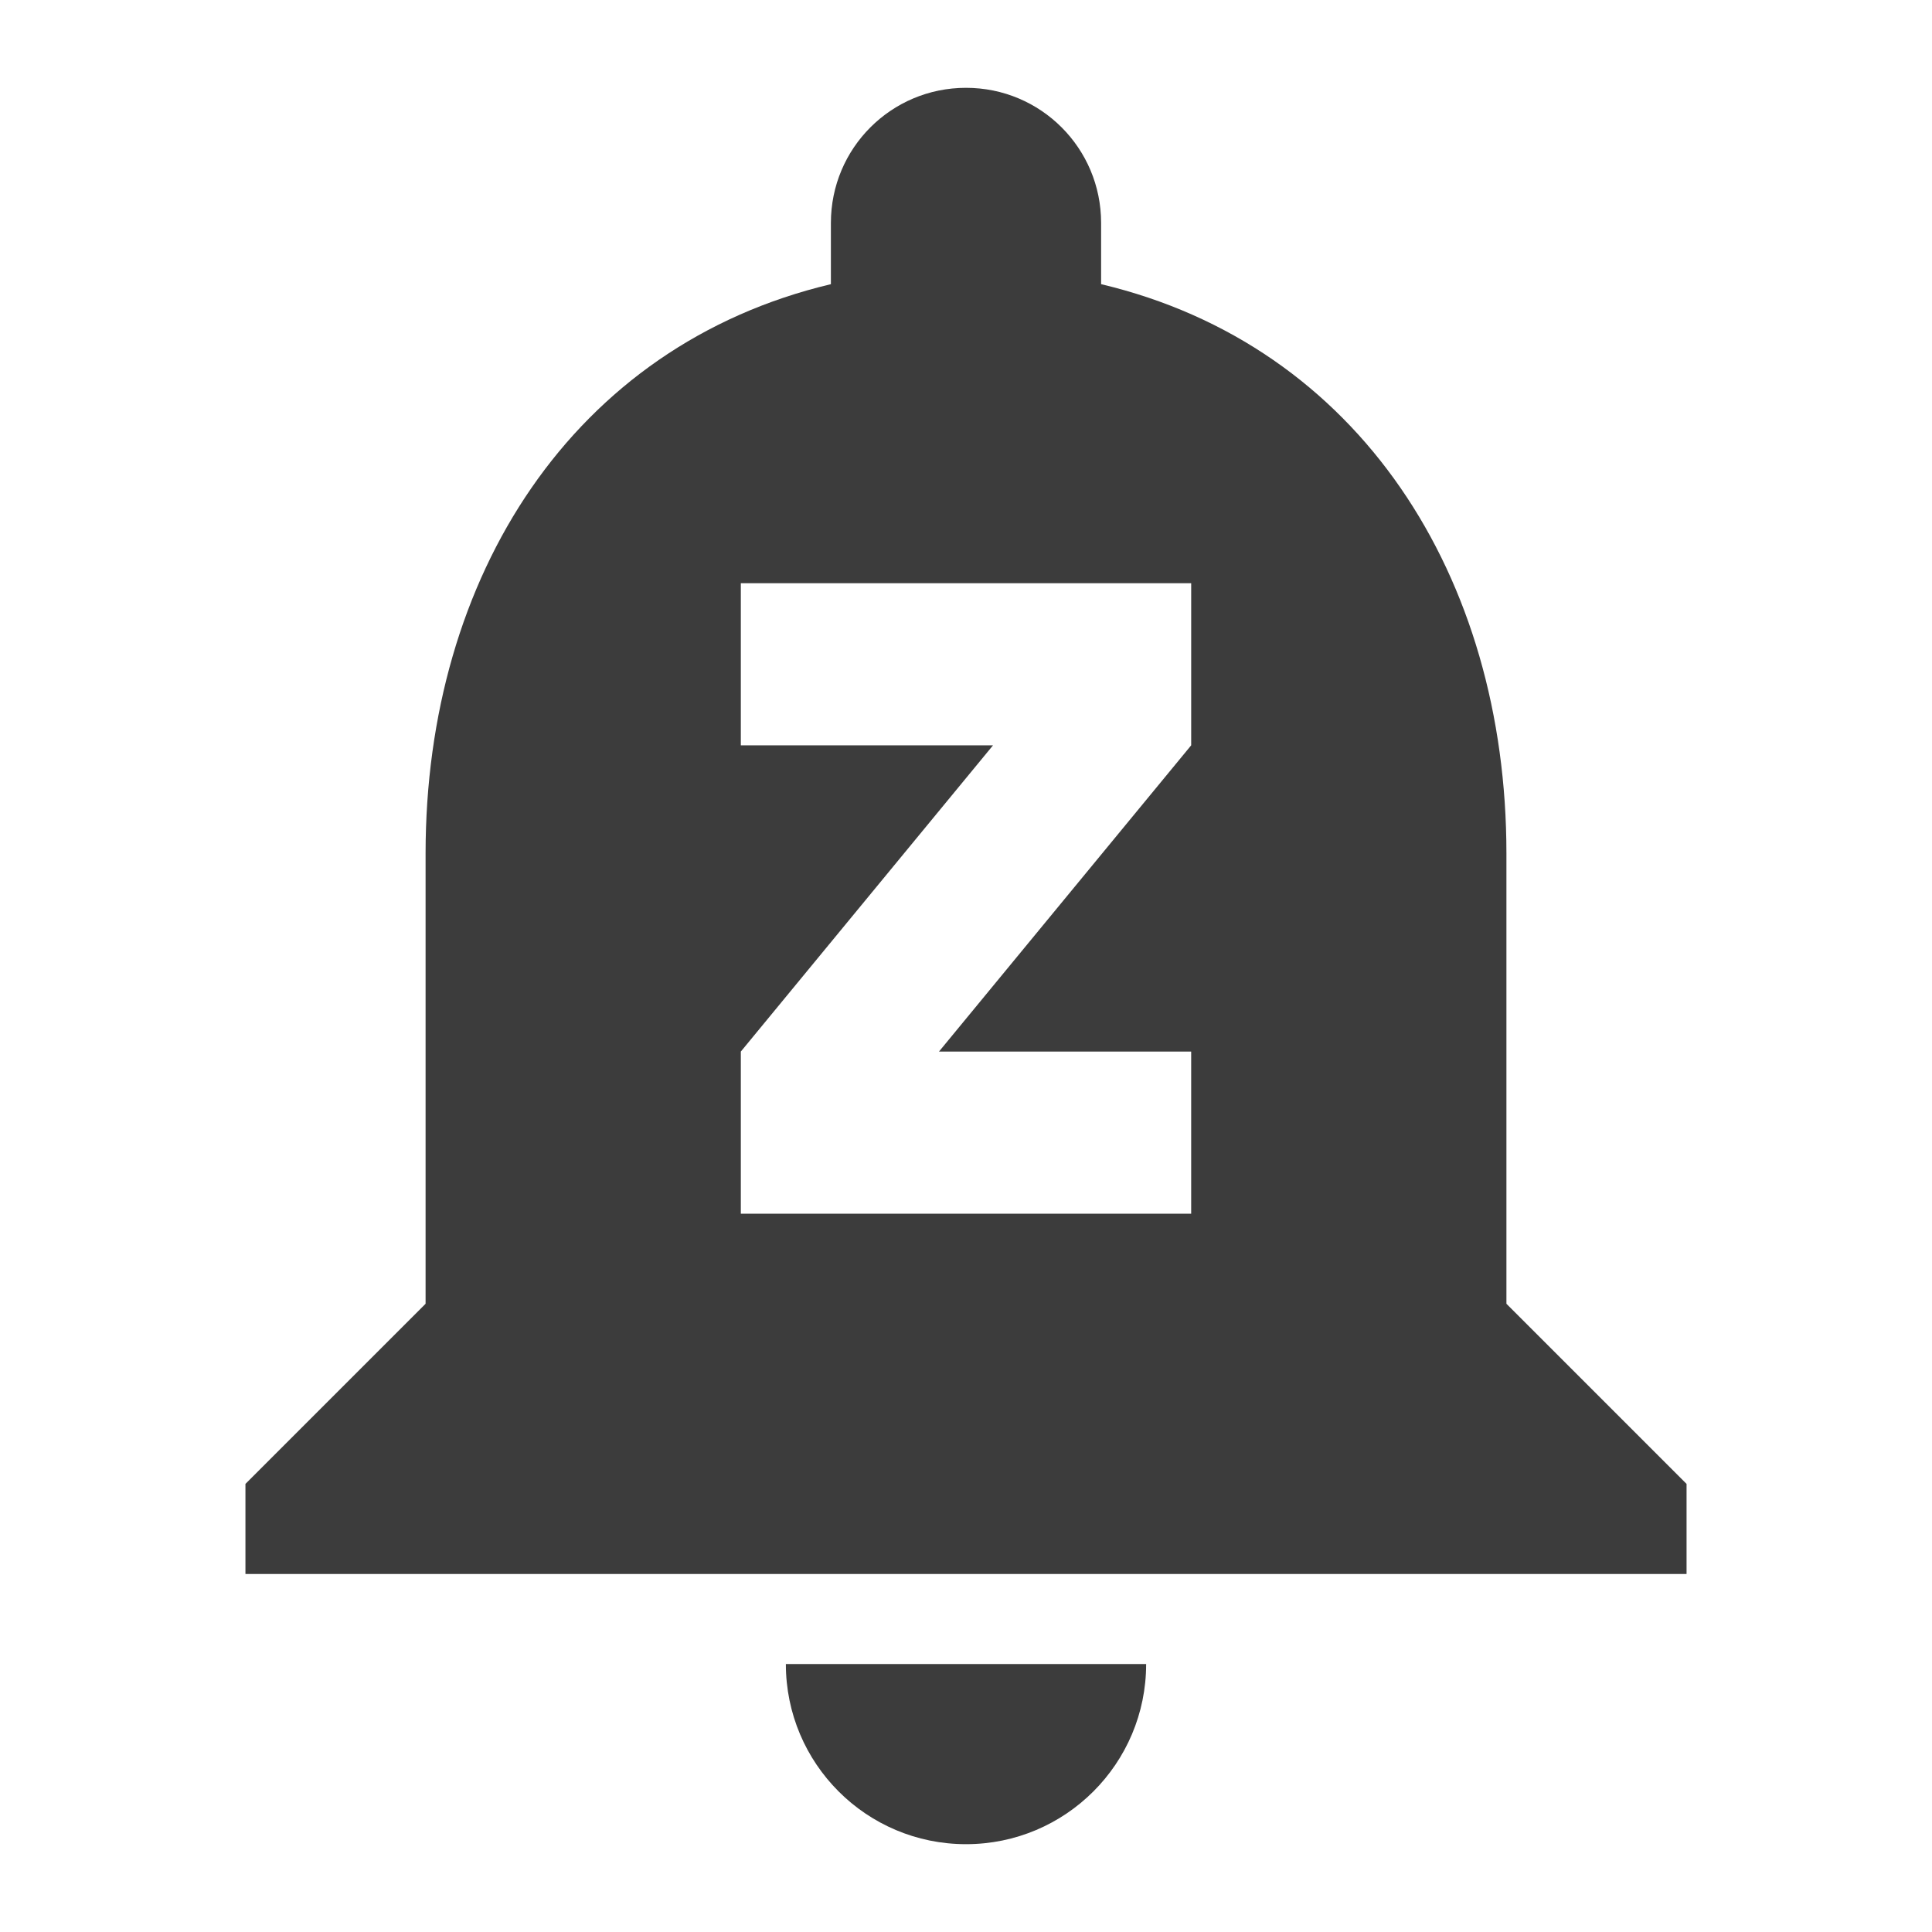
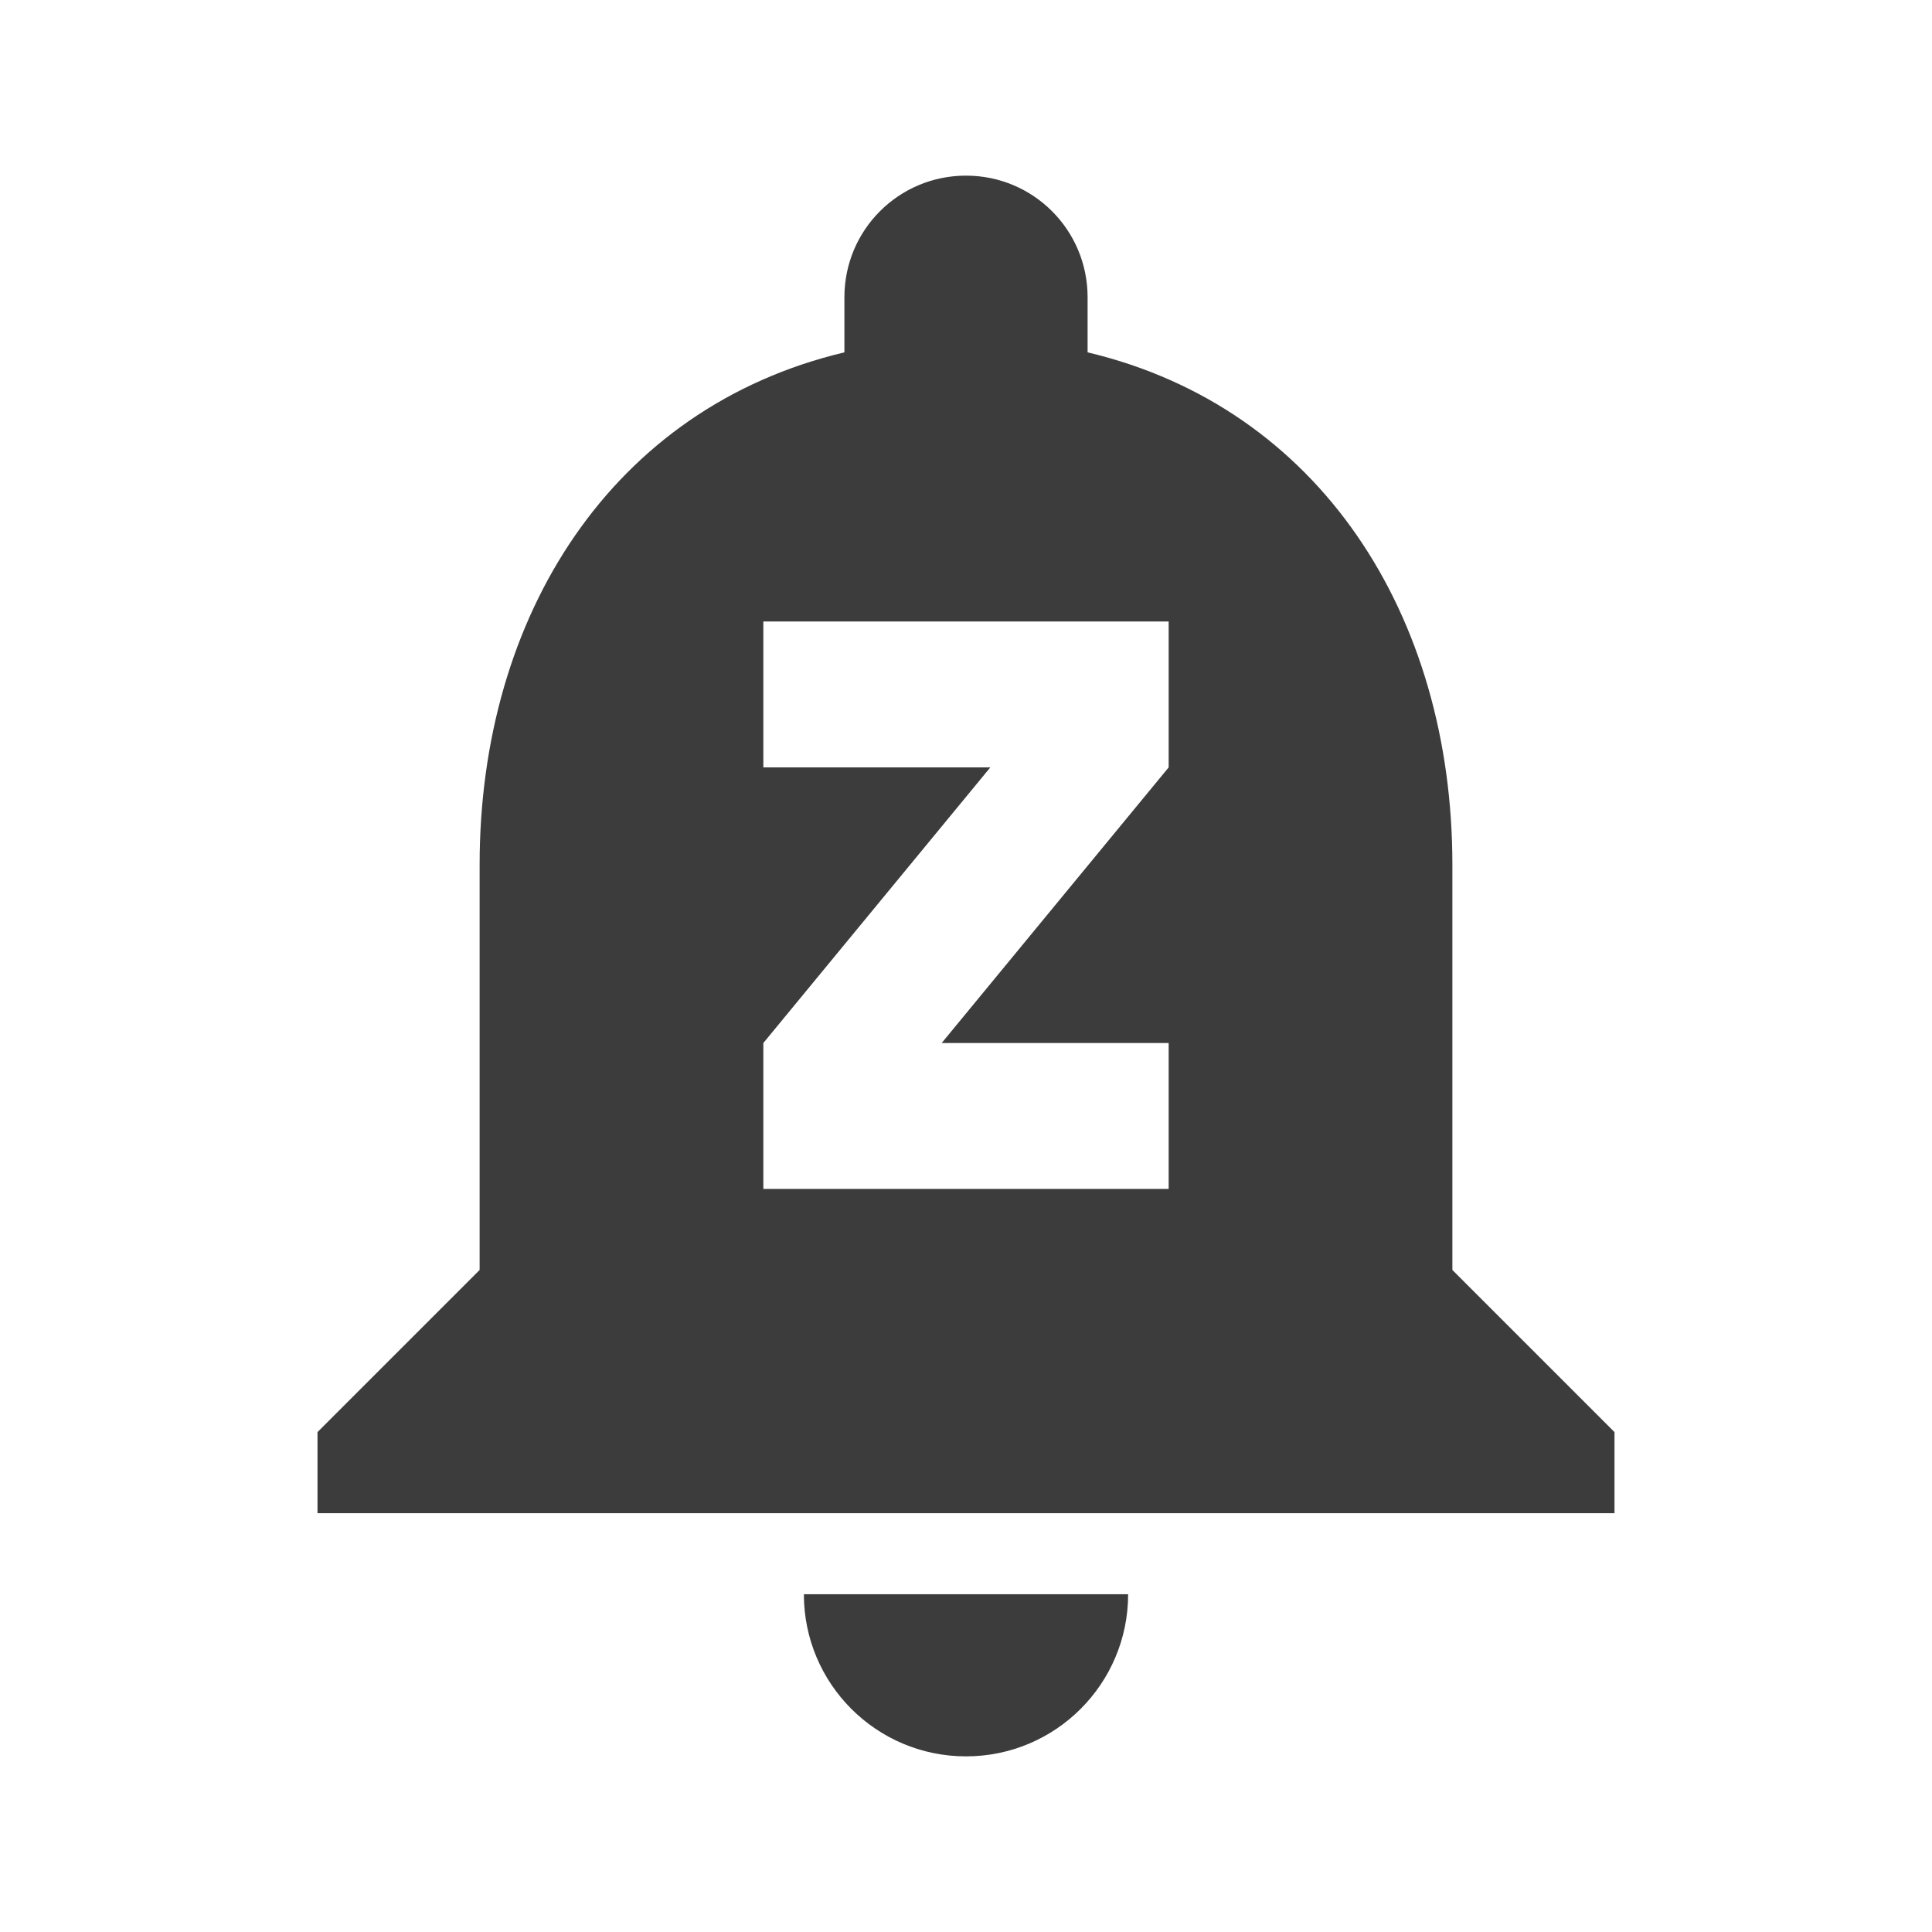
- <svg xmlns="http://www.w3.org/2000/svg" height="22" width="22" xml:space="preserve" viewBox="0 0 22 22" y="0px" x="0px" id="Capa_1" version="1.1">
+ <svg xmlns="http://www.w3.org/2000/svg" version="1.1" id="Capa_1" x="0px" y="0px" viewBox="0 0 22 22" xml:space="preserve" width="22" height="22">
  <defs id="defs45" />
-   <g style="fill:#3c3c3c;fill-opacity:1" id="g2651">
-     <g id="g10" transform="matrix(0.04807692,0,0,0.04807692,1.000025,1.000001)" style="fill:#3c3c3c;fill-opacity:1">
-       <g id="g8" style="fill:#3c3c3c;fill-opacity:1">
-         <g id="g6" style="fill:#3c3c3c;fill-opacity:1">
-           <path d="m 208,416 c 23.573,0 42.667,-19.093 42.667,-42.667 H 165.334 C 165.333,396.907 184.427,416 208,416 Z" id="path2" style="fill:#3c3c3c;fill-opacity:1" />
-           <path d="M 336,288 V 181.333 c 0,-65.6 -34.88,-120.32 -96,-134.827 V 32 C 240,14.293 225.707,0 208,0 190.293,0 176,14.293 176,32 V 46.507 C 114.88,61.014 80,115.734 80,181.334 V 288 L 37.333,330.667 V 352 H 378.666 V 330.667 Z M 261.333,155.733 201.6,228.267 h 59.733 v 38.4 H 154.667 v -38.4 L 214.4,155.734 h -59.733 v -38.4 h 106.667 v 38.399 z" id="path4" style="fill:#3c3c3c;fill-opacity:1" />
+   <g transform="matrix(0.9000001,0,0,0.9000001,1.099999,1.099999)" id="g345">
+     <g style="fill:#3c3c3c;fill-opacity:1" id="g2651">
+       <g id="g10" transform="matrix(0.04807692,0,0,0.04807692,1.000025,1.000001)" style="fill:#3c3c3c;fill-opacity:1">
+         <g id="g8" style="fill:#3c3c3c;fill-opacity:1">
+           <g id="g6" style="fill:#3c3c3c;fill-opacity:1">
+             <path d="m 208,416 c 23.573,0 42.667,-19.093 42.667,-42.667 H 165.334 C 165.333,396.907 184.427,416 208,416 Z" id="path2" style="fill:#3c3c3c;fill-opacity:1" />
+             <path d="M 336,288 V 181.333 c 0,-65.6 -34.88,-120.32 -96,-134.827 V 32 C 240,14.293 225.707,0 208,0 190.293,0 176,14.293 176,32 V 46.507 C 114.88,61.014 80,115.734 80,181.334 V 288 L 37.333,330.667 V 352 H 378.666 V 330.667 Z M 261.333,155.733 201.6,228.267 h 59.733 v 38.4 H 154.667 v -38.4 L 214.4,155.734 h -59.733 v -38.4 h 106.667 v 38.399 z" id="path4" style="fill:#3c3c3c;fill-opacity:1" />
+           </g>
        </g>
      </g>
    </g>
+     <g transform="translate(-198.9739,-197)" id="g12">
+ </g>
+     <g transform="translate(-198.9739,-197)" id="g14">
+ </g>
+     <g transform="translate(-198.9739,-197)" id="g16">
+ </g>
+     <g transform="translate(-198.9739,-197)" id="g18">
+ </g>
+     <g transform="translate(-198.9739,-197)" id="g20">
+ </g>
+     <g transform="translate(-198.9739,-197)" id="g22">
+ </g>
+     <g transform="translate(-198.9739,-197)" id="g24">
+ </g>
+     <g transform="translate(-198.9739,-197)" id="g26">
+ </g>
+     <g transform="translate(-198.9739,-197)" id="g28">
+ </g>
+     <g transform="translate(-198.9739,-197)" id="g30">
+ </g>
+     <g transform="translate(-198.9739,-197)" id="g32">
+ </g>
+     <g transform="translate(-198.9739,-197)" id="g34">
+ </g>
+     <g transform="translate(-198.9739,-197)" id="g36">
+ </g>
+     <g transform="translate(-198.9739,-197)" id="g38">
+ </g>
+     <g transform="translate(-198.9739,-197)" id="g40">
+ </g>
  </g>
-   <g transform="translate(-198.9739,-197)" id="g12">
- </g>
-   <g transform="translate(-198.9739,-197)" id="g14">
- </g>
-   <g transform="translate(-198.9739,-197)" id="g16">
- </g>
-   <g transform="translate(-198.9739,-197)" id="g18">
- </g>
-   <g transform="translate(-198.9739,-197)" id="g20">
- </g>
-   <g transform="translate(-198.9739,-197)" id="g22">
- </g>
-   <g transform="translate(-198.9739,-197)" id="g24">
- </g>
-   <g transform="translate(-198.9739,-197)" id="g26">
- </g>
-   <g transform="translate(-198.9739,-197)" id="g28">
- </g>
-   <g transform="translate(-198.9739,-197)" id="g30">
- </g>
-   <g transform="translate(-198.9739,-197)" id="g32">
- </g>
-   <g transform="translate(-198.9739,-197)" id="g34">
- </g>
-   <g transform="translate(-198.9739,-197)" id="g36">
- </g>
-   <g transform="translate(-198.9739,-197)" id="g38">
- </g>
-   <g transform="translate(-198.9739,-197)" id="g40">
- </g>
</svg>
